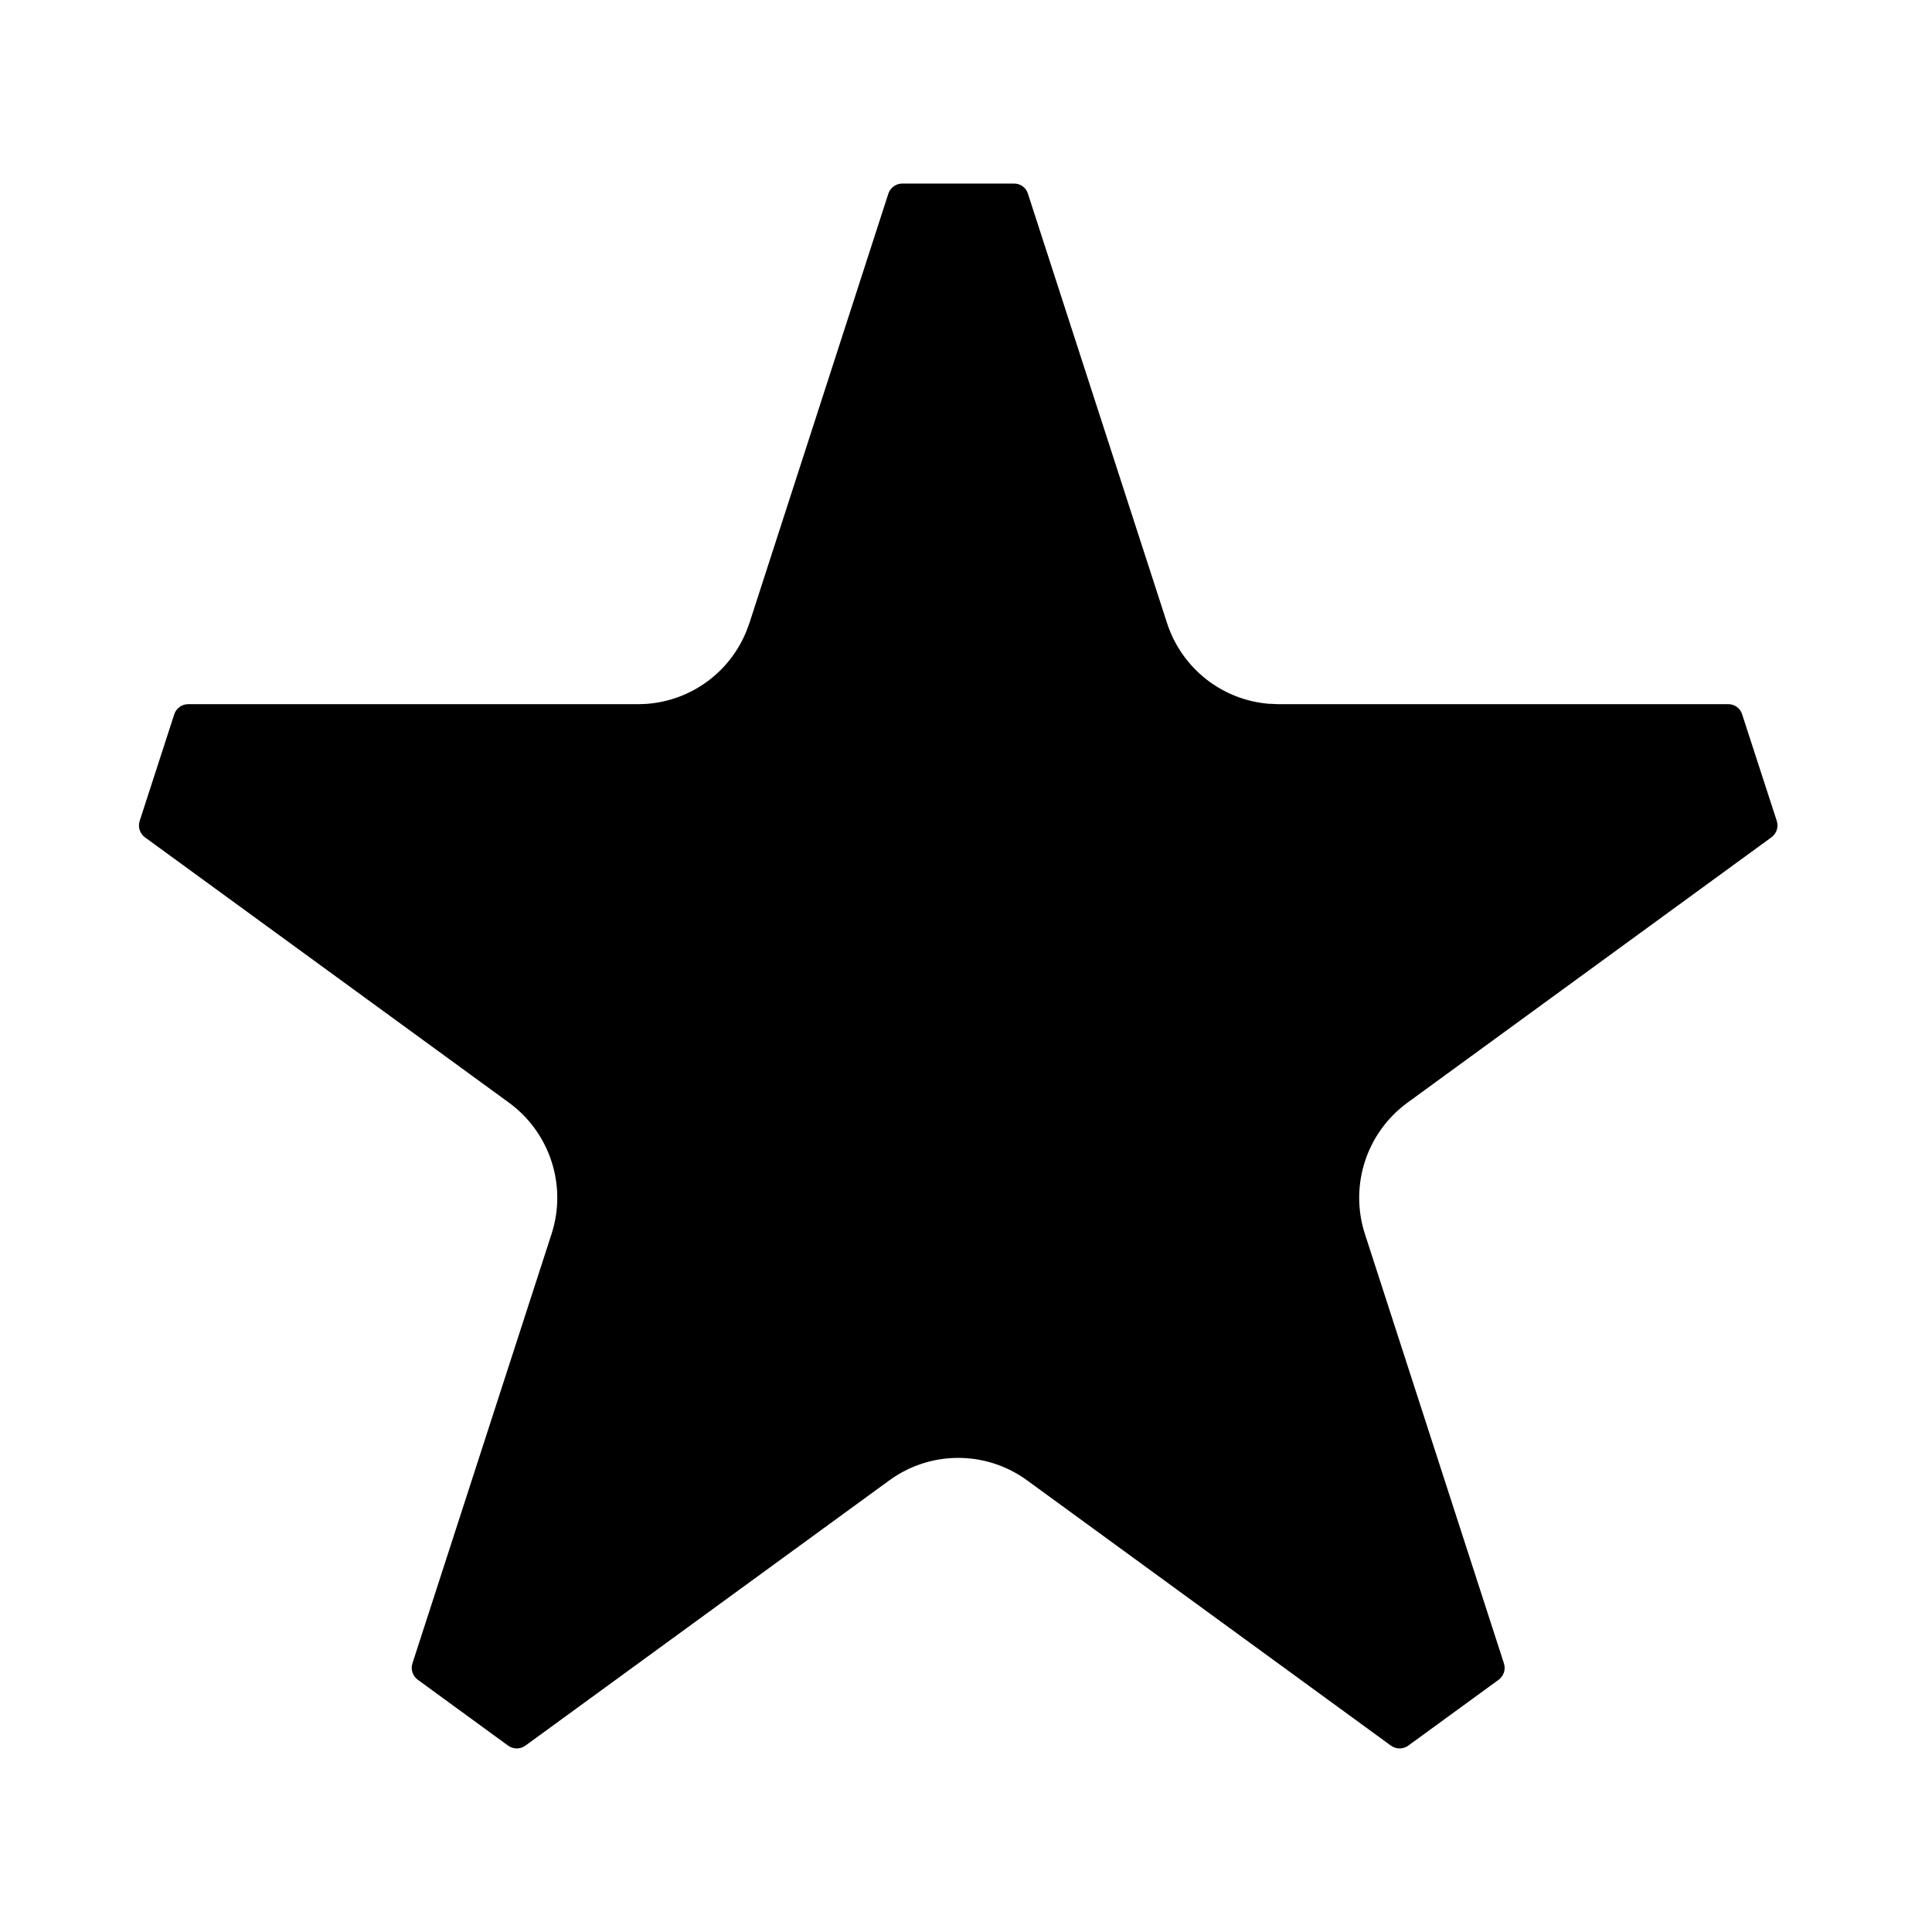
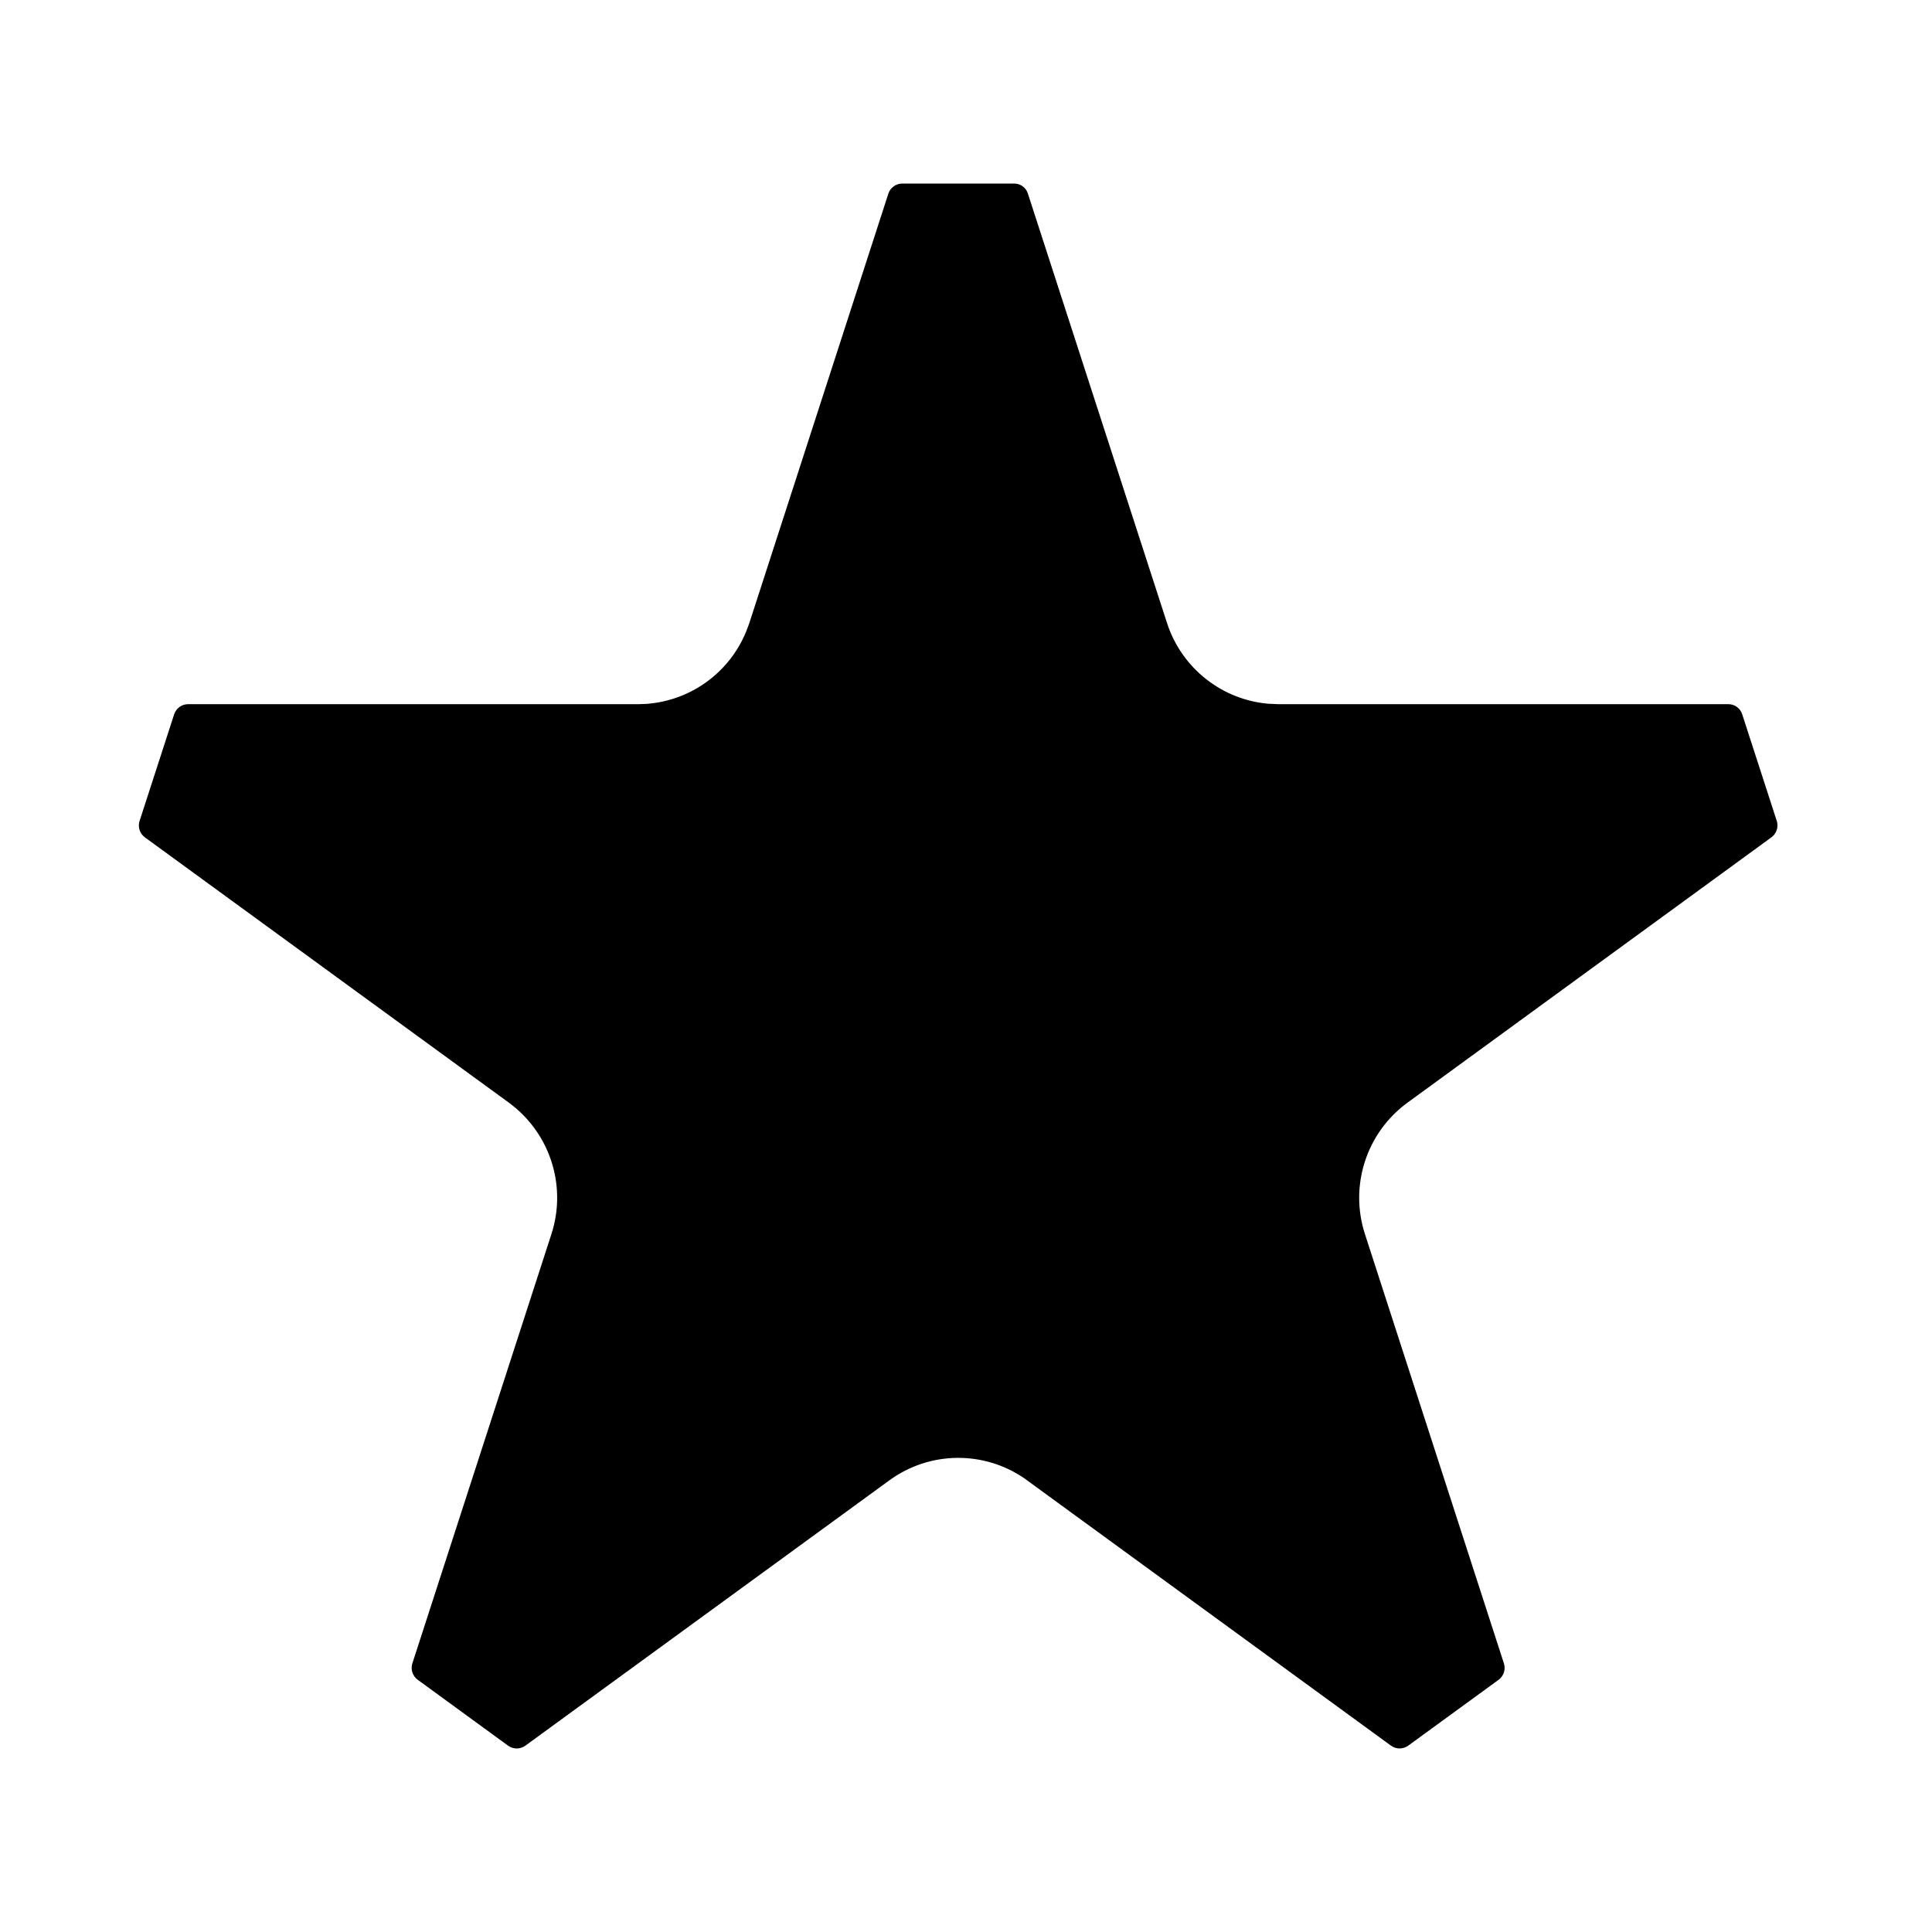
<svg xmlns="http://www.w3.org/2000/svg" width="21" height="21" fill="none" viewBox="0 0 21 21">
-   <path fill="currentColor" d="M11.023 1.995c.069 0 .13.044.15.11l1.512 4.667c.16.493.599.837 1.108.878h.012l.085.004h4.896c.069 0 .13.044.15.11l.377 1.16a.16.16 0 0 1-.058.177l-3.957 2.885a1.28 1.28 0 0 0-.462 1.427l1.511 4.667a.16.16 0 0 1-.057.178l-.984.717a.16.16 0 0 1-.186 0l-3.957-2.885-.021-.015a1.27 1.27 0 0 0-1.474.015L5.71 18.975a.16.16 0 0 1-.186 0l-.983-.717a.16.16 0 0 1-.058-.178l1.512-4.667c.16-.493.005-1.03-.382-1.363l-.004-.004-.004-.003-.062-.05-.005-.003-.005-.004-3.958-2.885a.16.16 0 0 1-.057-.177l.376-1.16a.16.16 0 0 1 .15-.11h4.903l.079-.003h.006l.006-.001a1.27 1.27 0 0 0 1.072-.782l.002-.005.002-.005.03-.08.002-.006 1.51-4.667a.16.16 0 0 1 .152-.11z" />
+   <path fill="currentColor" d="M11.023 1.995c.069 0 .13.044.15.11l1.512 4.667c.16.493.6.837 1.108.878h.012l.085.004h4.897c.068 0 .129.044.15.11l.376 1.16a.16.16 0 0 1-.058.177l-3.957 2.885a1.28 1.28 0 0 0-.462 1.427l1.511 4.668a.16.16 0 0 1-.057.177l-.984.717a.16.16 0 0 1-.186 0l-3.957-2.885-.02-.015a1.27 1.27 0 0 0-1.475.015L5.71 18.975a.16.16 0 0 1-.187 0l-.983-.717a.16.16 0 0 1-.058-.177l1.512-4.668a1.28 1.28 0 0 0-.382-1.363l-.004-.004-.004-.003-.062-.05-.005-.003-.005-.004-3.958-2.885a.16.16 0 0 1-.057-.177l.376-1.16a.16.16 0 0 1 .15-.11h4.903l.079-.003h.006l.006-.001a1.27 1.27 0 0 0 1.072-.782l.002-.005.002-.005.03-.08.002-.006 1.511-4.667a.16.16 0 0 1 .15-.11z" />
</svg>
